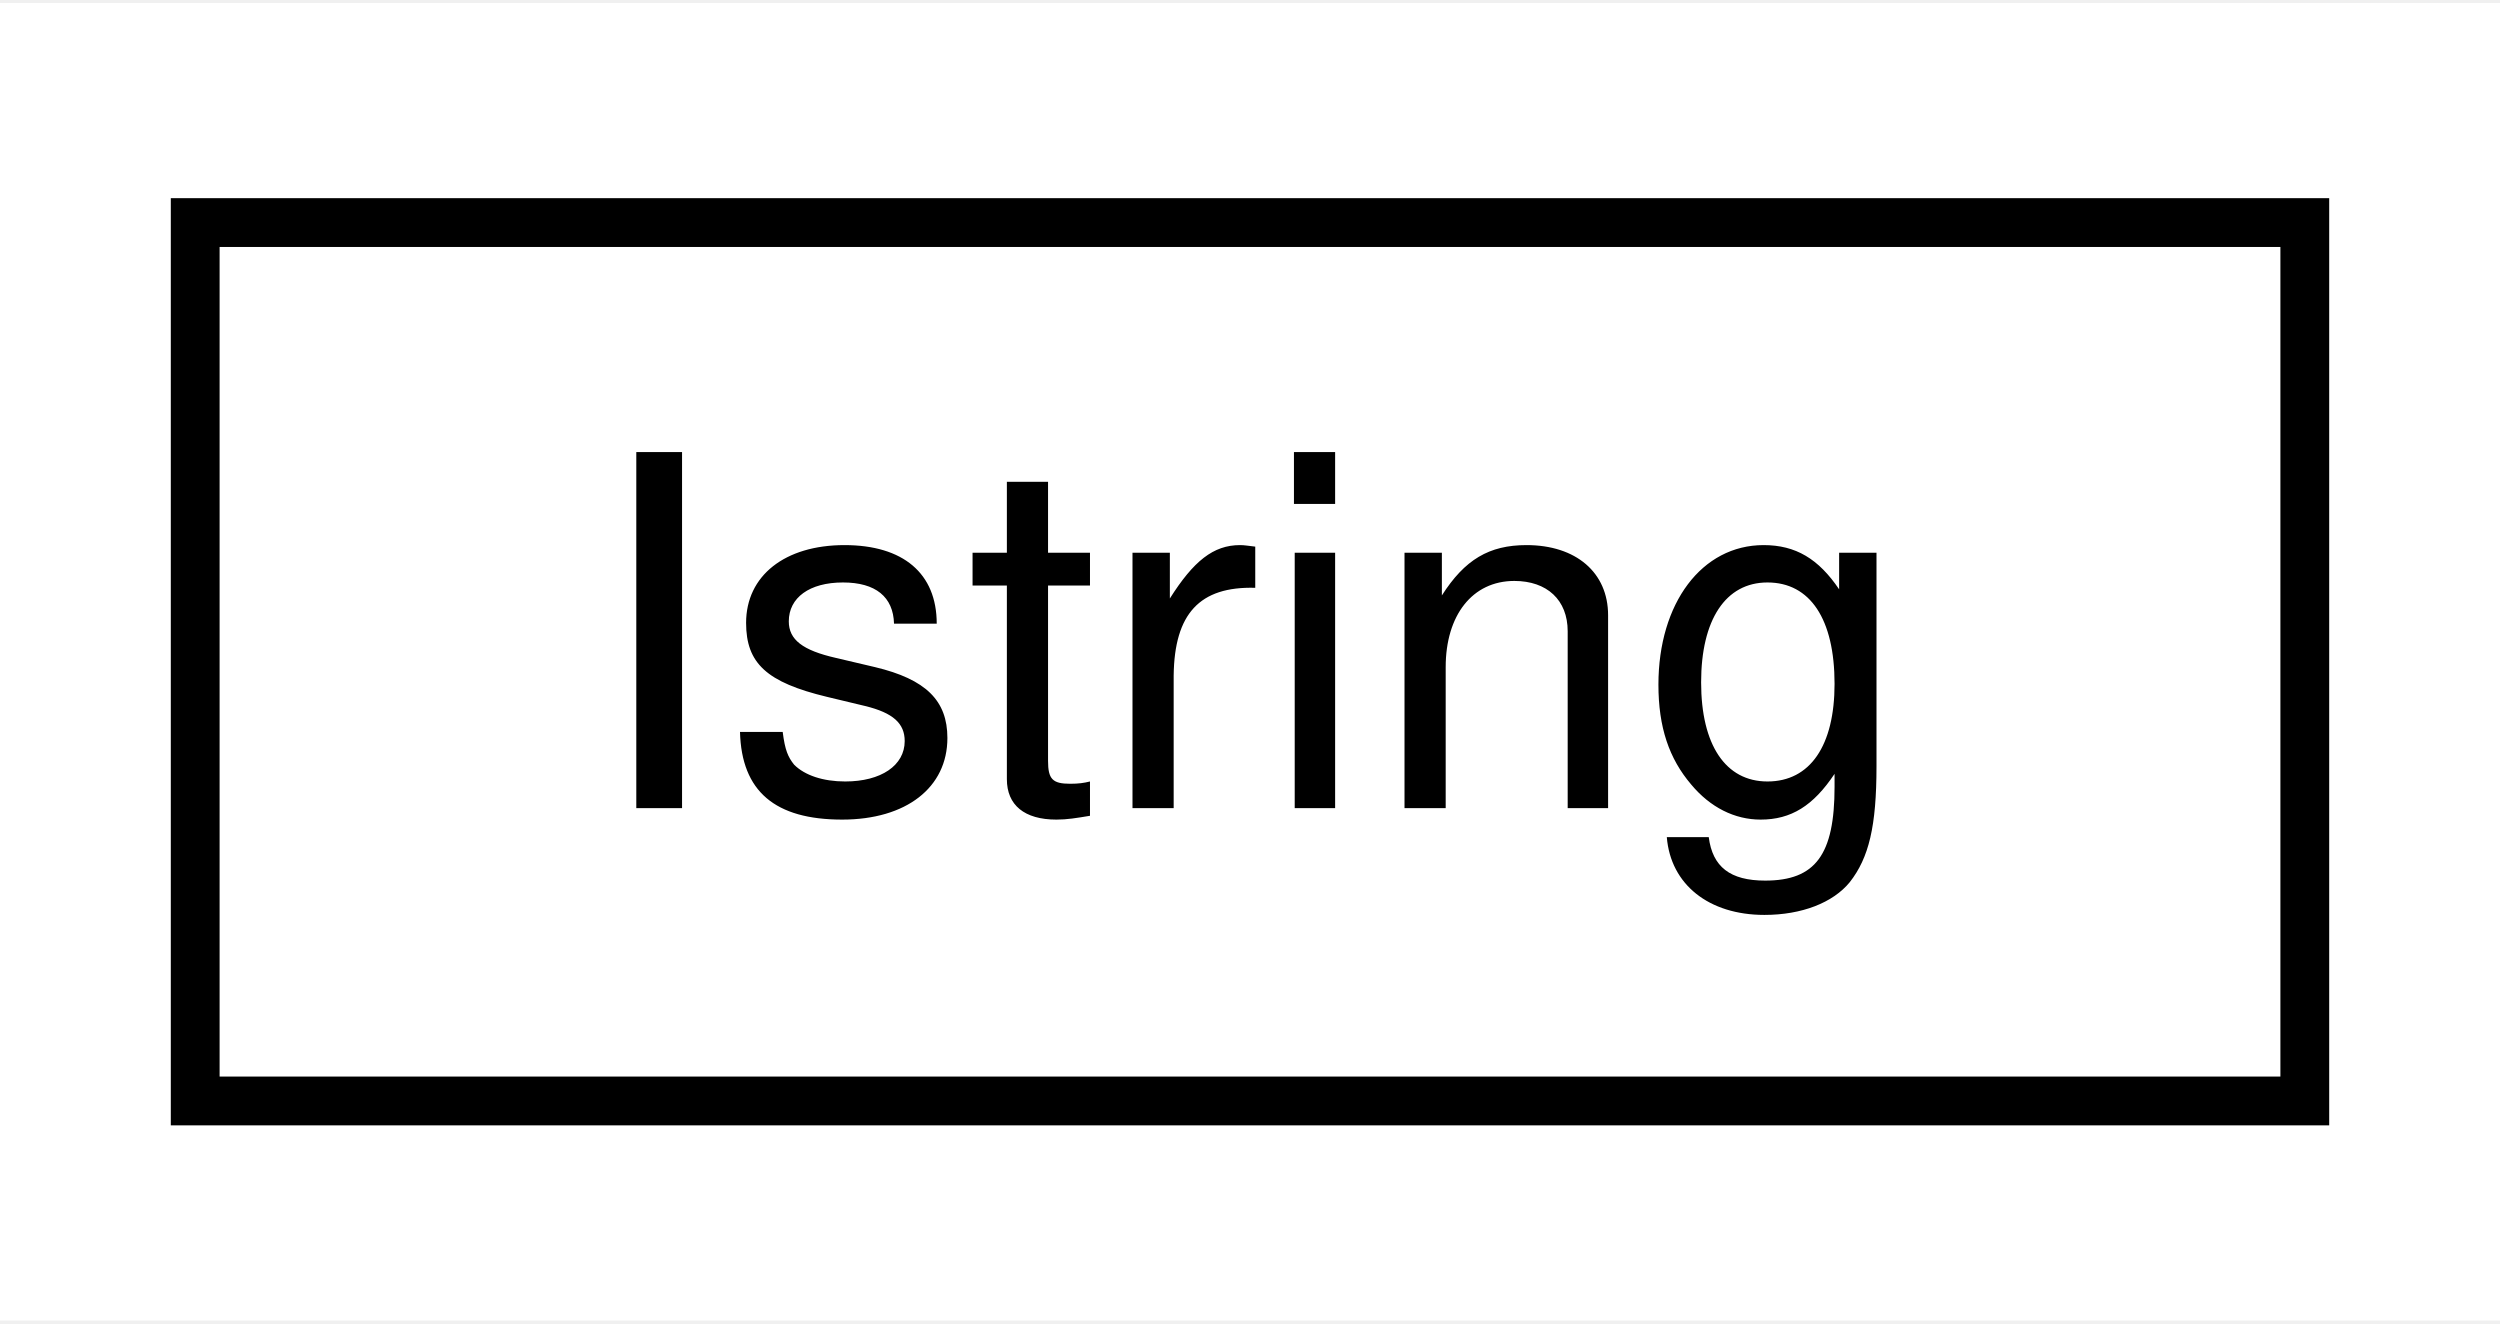
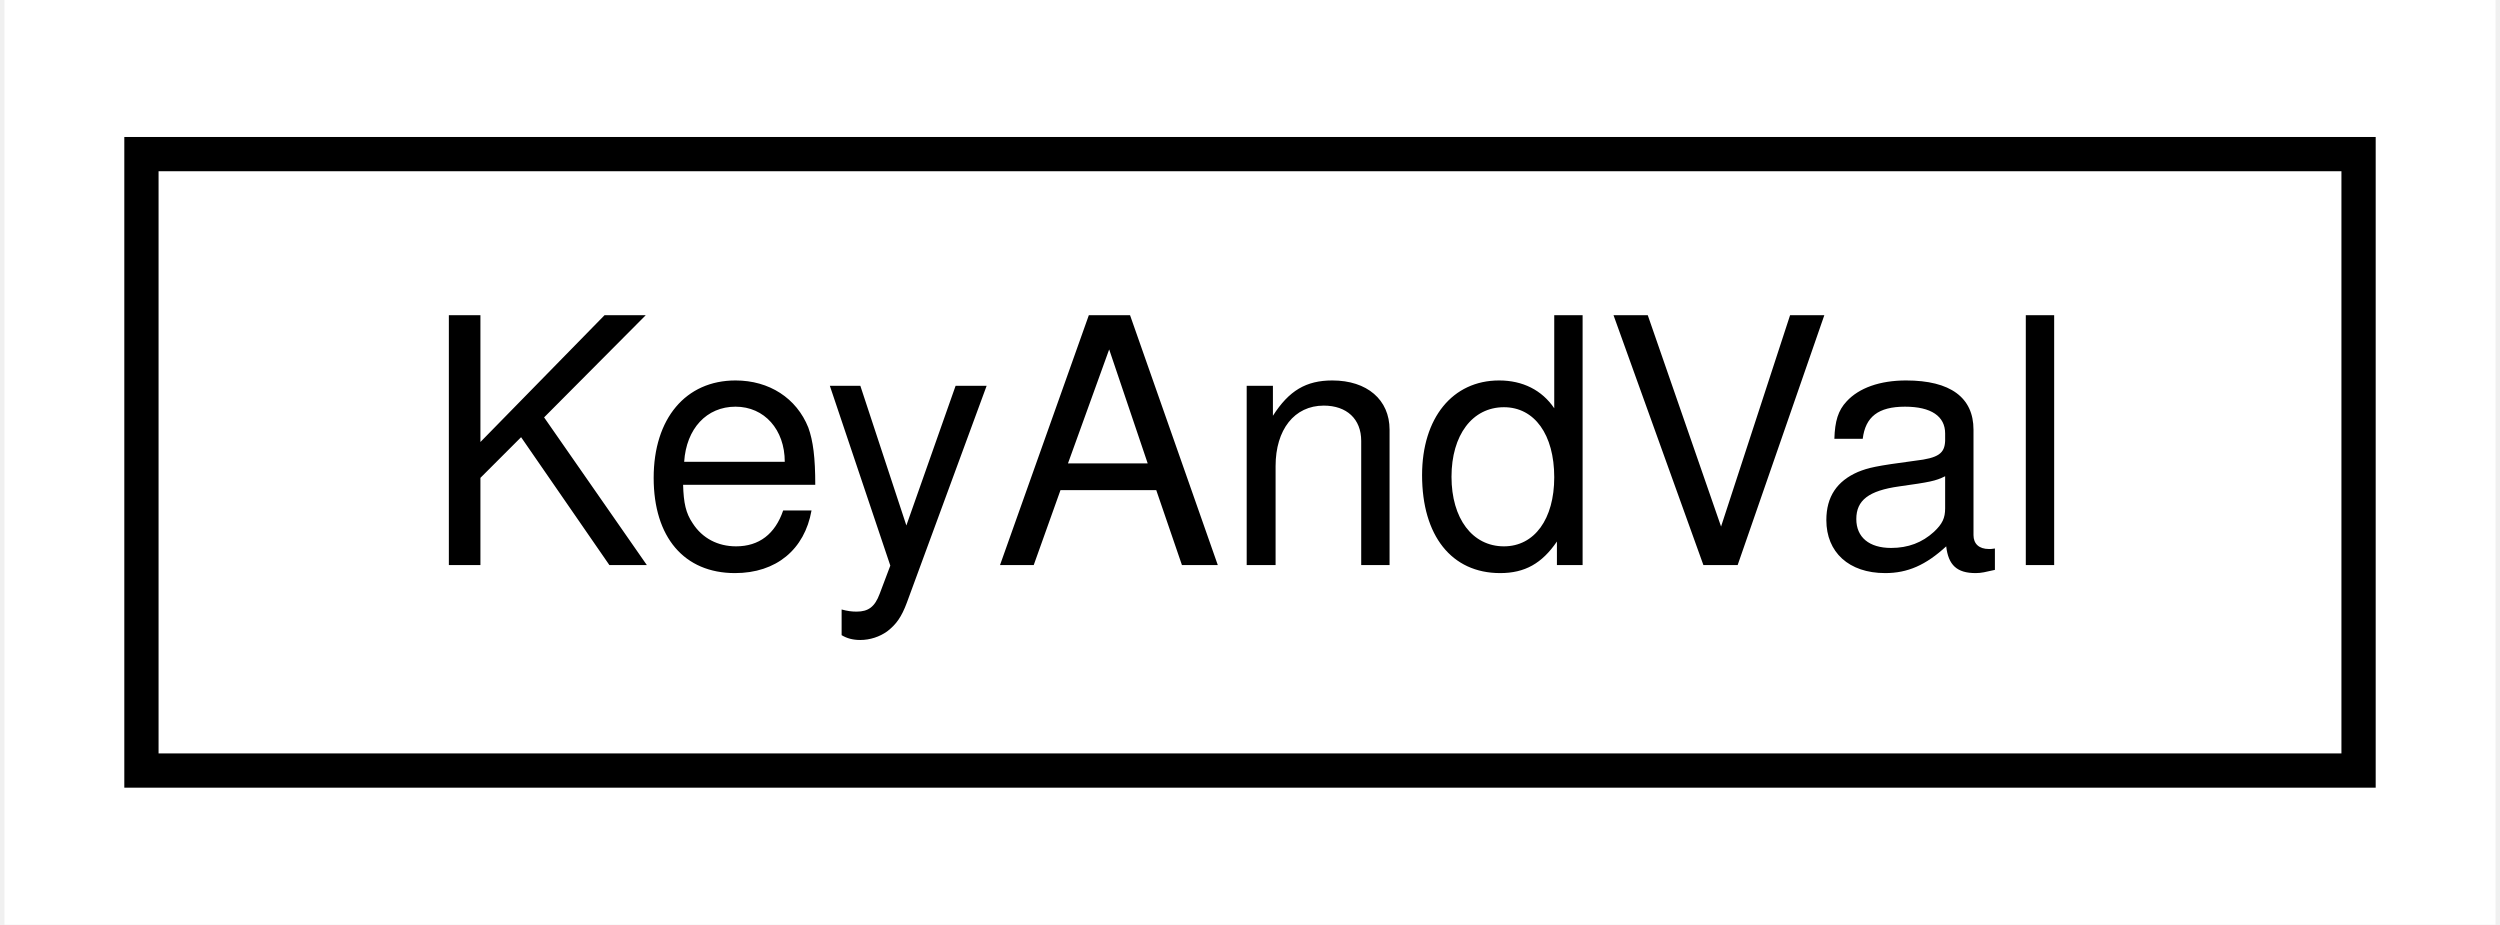
- <svg xmlns="http://www.w3.org/2000/svg" xmlns:xlink="http://www.w3.org/1999/xlink" width="51pt" height="27pt" viewBox="0.00 0.00 51.23 27.00">
+ <svg xmlns="http://www.w3.org/2000/svg" xmlns:xlink="http://www.w3.org/1999/xlink" width="73pt" height="27pt" viewBox="0.00 0.00 72.74 27.00">
  <g id="graph0" class="graph" transform="scale(1 1) rotate(0) translate(4 23)">
-     <polygon fill="white" stroke="transparent" points="-4,4 -4,-23 47.23,-23 47.23,4 -4,4" />
+     <polygon fill="white" stroke="transparent" points="-4,4 -4,-23 68.74,-23 68.74,4 -4,4" />
    <g id="node1" class="node">
      <g id="a_node1">
-         <a xlink:href="dd/d4f/class_istring.html" target="_top" xlink:title=" ">
-           <polygon fill="white" stroke="black" points="0,-0.5 0,-18.5 43.23,-18.5 43.23,-0.5 0,-0.5" />
-           <text text-anchor="middle" x="21.62" y="-6.5" font-family="Helvetica,sans-Serif" font-size="10.00">Istring</text>
+         <a xlink:href="d9/de8/class_key_and_val.html" target="_top" xlink:title=" ">
+           <polygon fill="white" stroke="black" points="0,-0.5 0,-18.5 64.74,-18.5 64.74,-0.5 0,-0.5" />
+           <text text-anchor="middle" x="32.37" y="-6.5" font-family="Helvetica,sans-Serif" font-size="10.00">KeyAndVal</text>
        </a>
      </g>
    </g>
  </g>
</svg>
